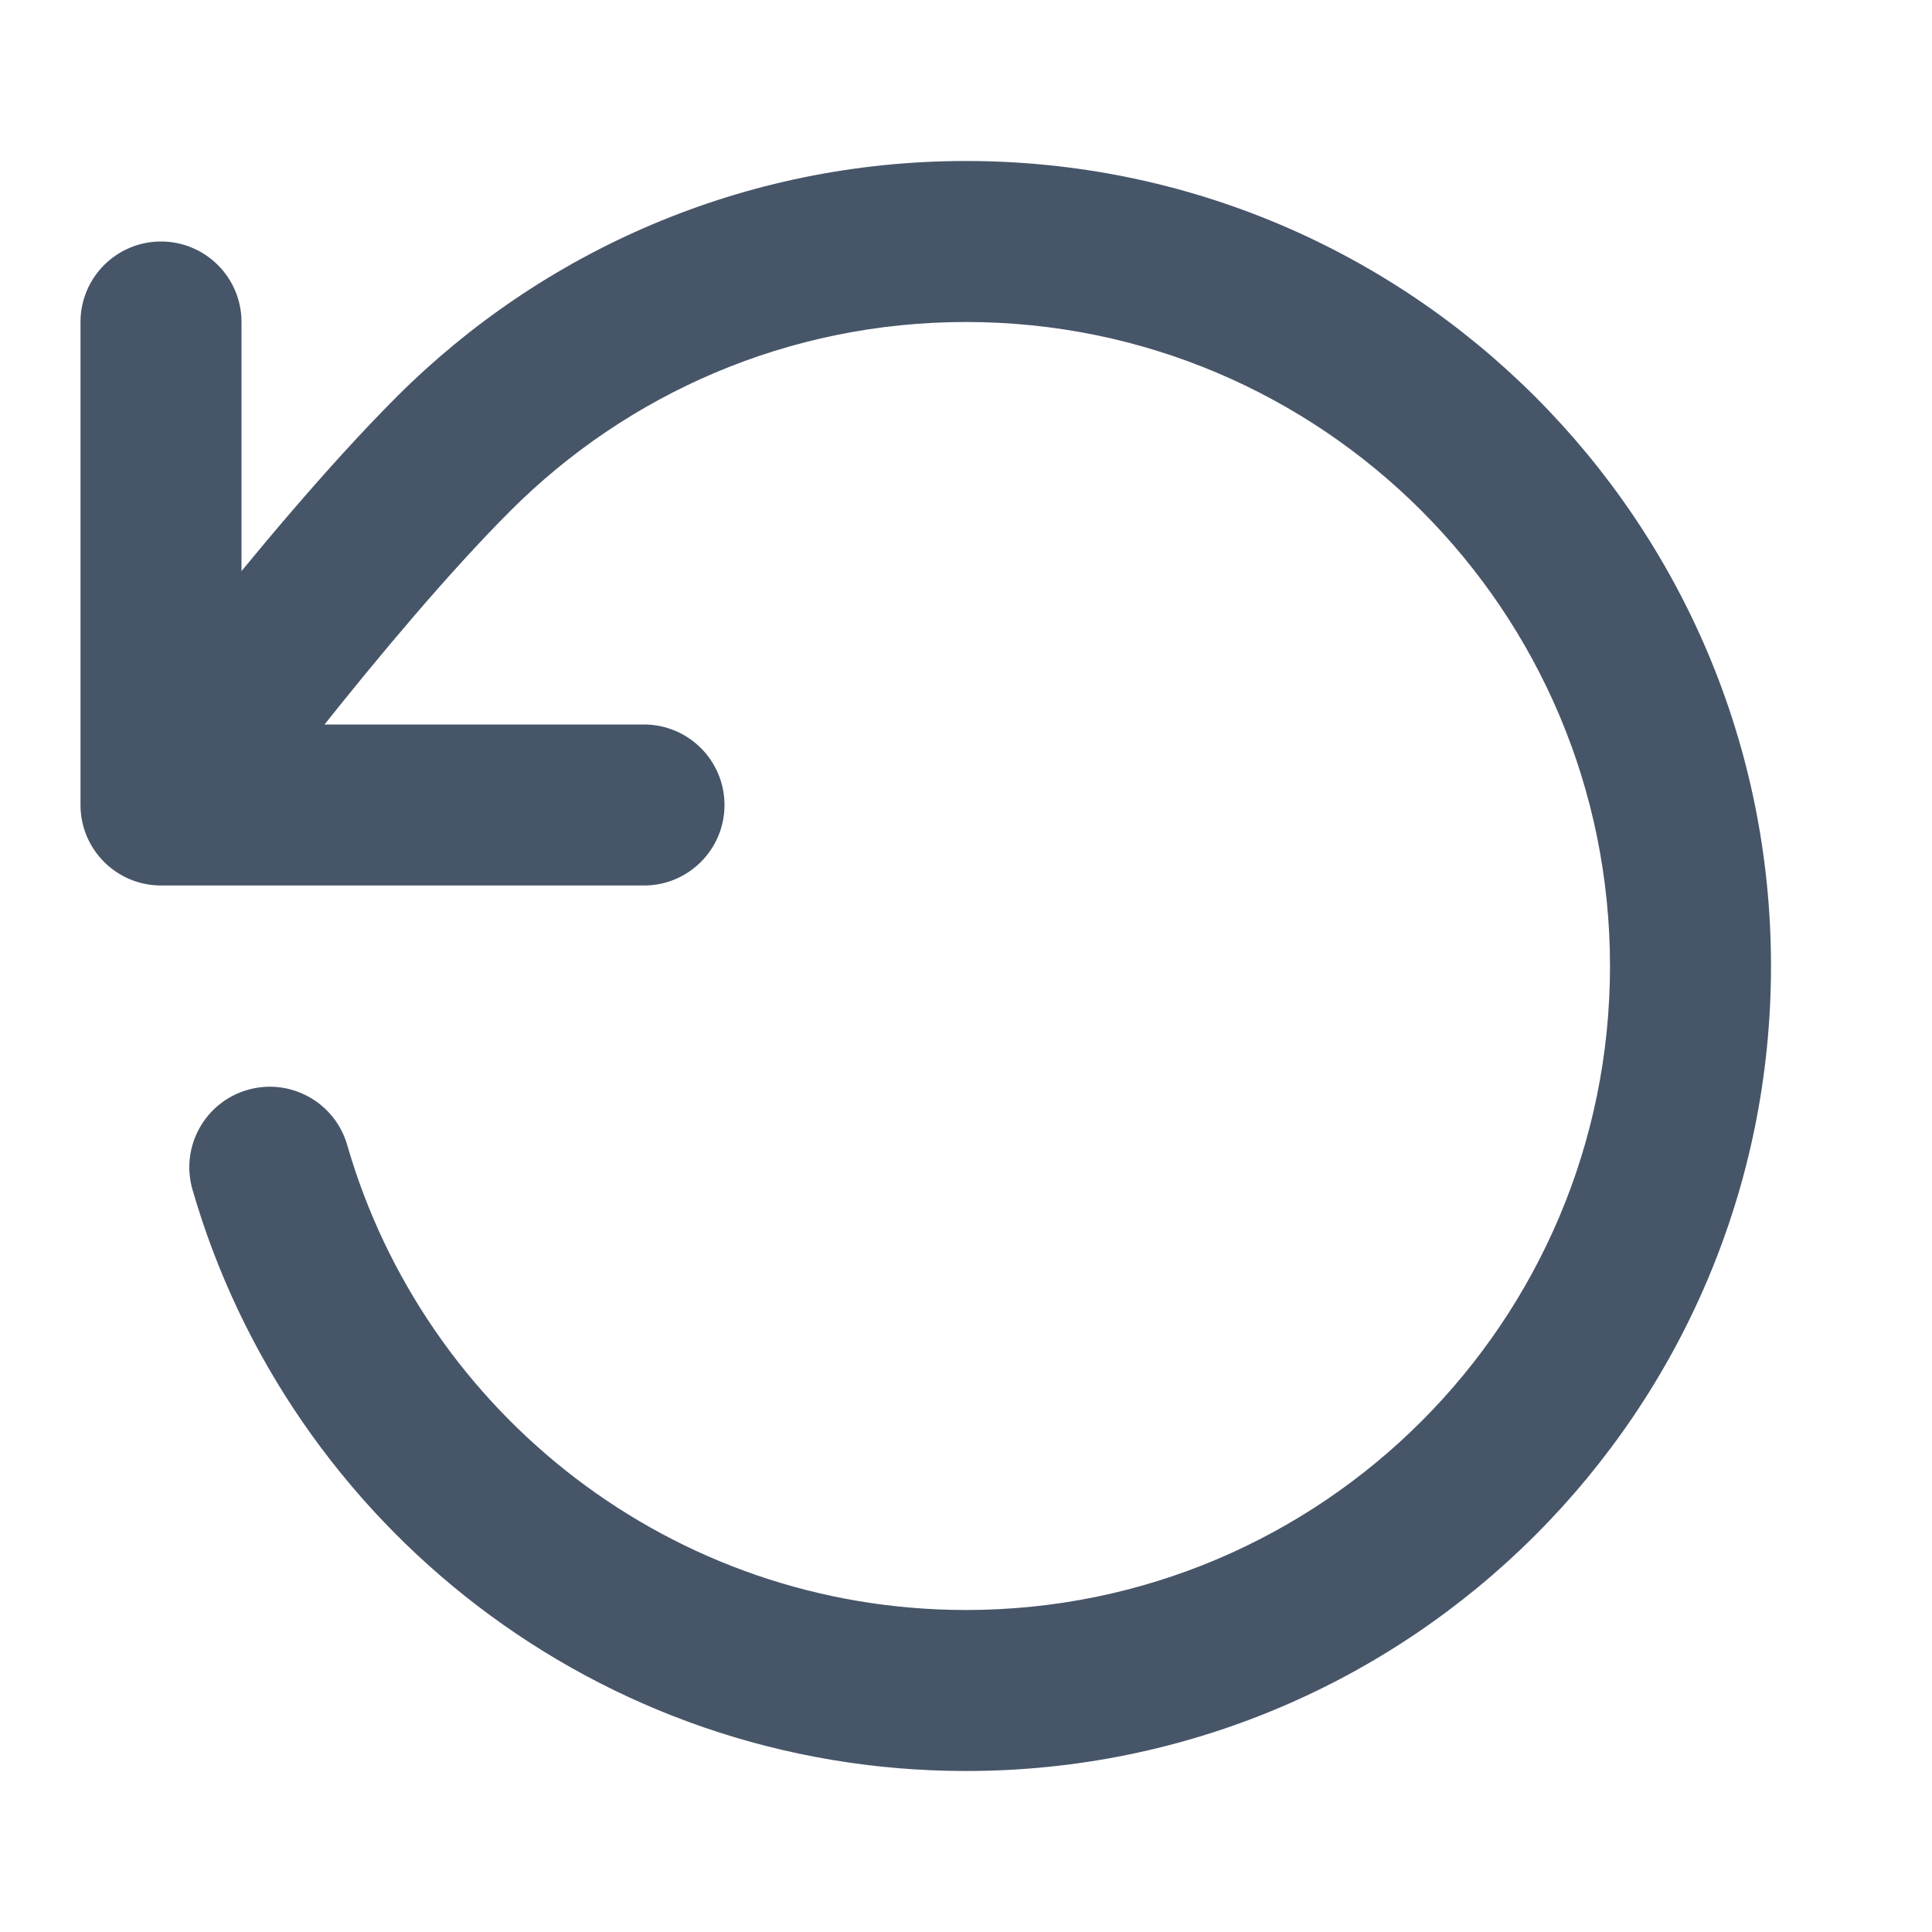
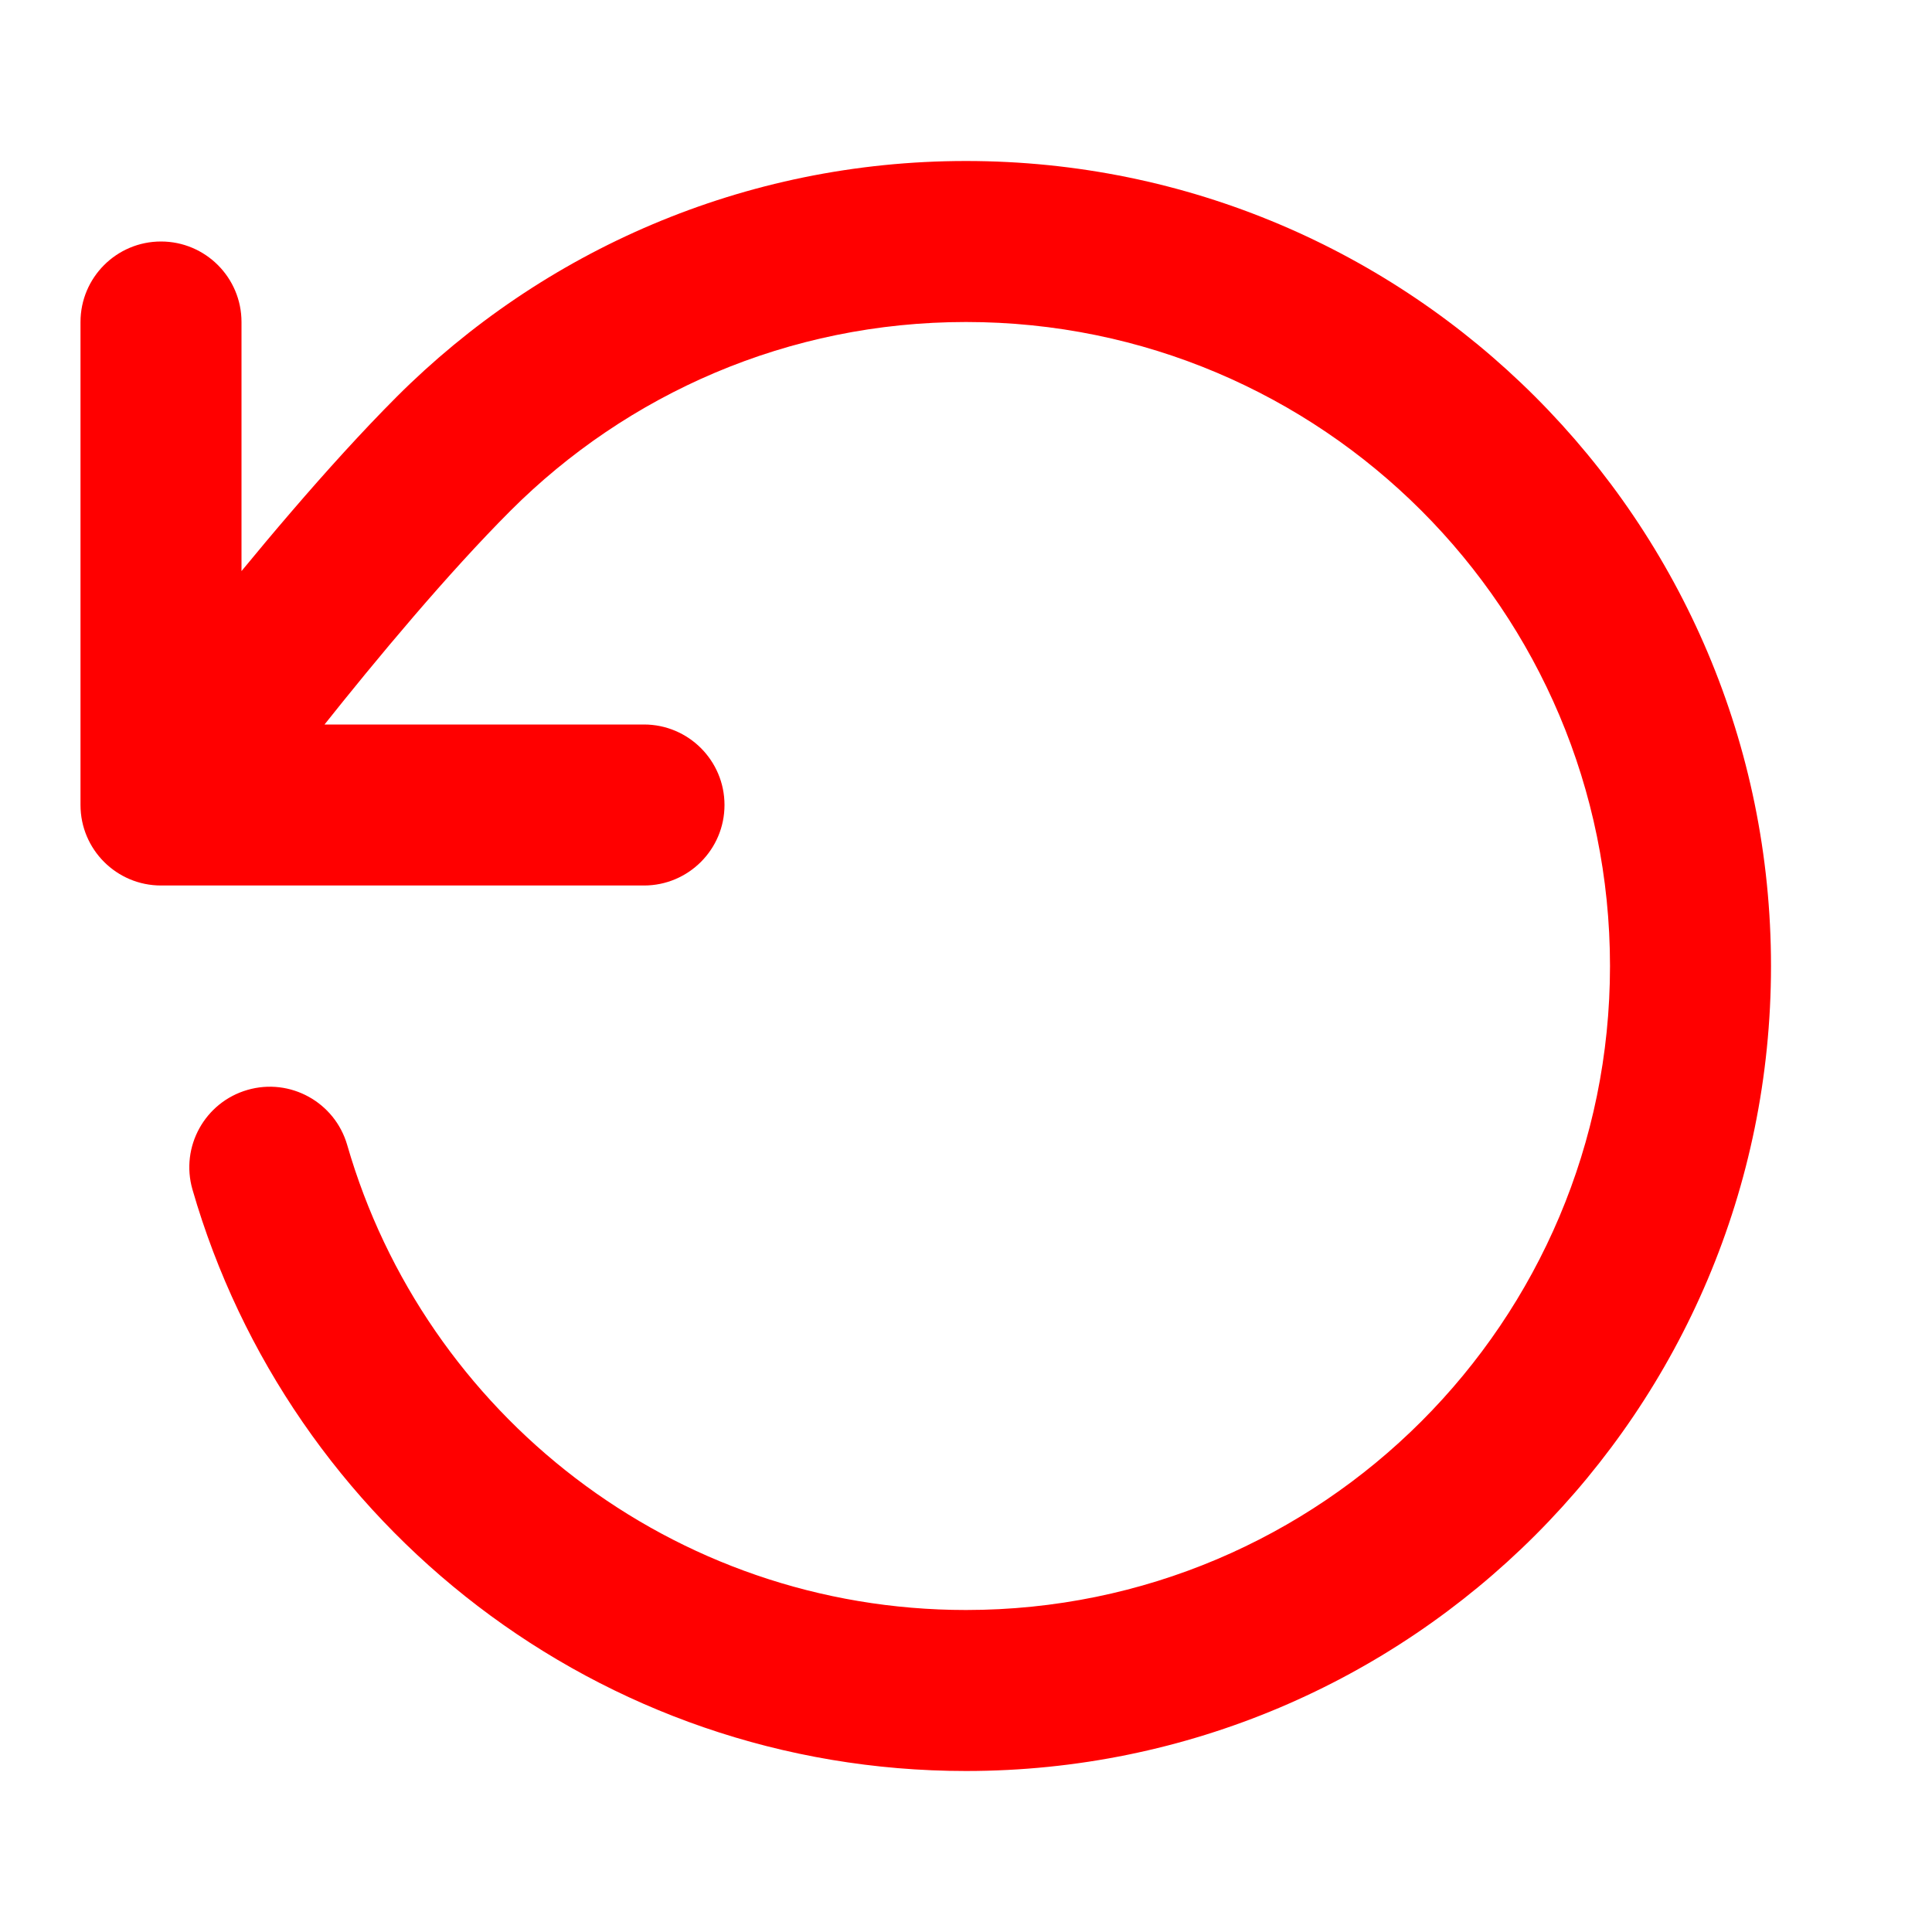
<svg xmlns="http://www.w3.org/2000/svg" width="24" height="24" viewBox="0 0 24 24" fill="none">
-   <path d="M5.634 5.638L6.341 6.345L5.634 5.638ZM2 10H1C1 10.552 1.448 11 2 11V10ZM4.313 14.223C4.159 13.692 3.605 13.386 3.075 13.539C2.544 13.692 2.238 14.247 2.391 14.777L4.313 14.223ZM3 4C3 3.448 2.552 3 2 3C1.448 3 1 3.448 1 4H3ZM8 11C8.552 11 9 10.552 9 10C9 9.448 8.552 9 8 9V11ZM20 12C20 16.418 16.418 20 12 20V22C17.523 22 22 17.523 22 12H20ZM12 4C16.418 4 20 7.582 20 12H22C22 6.477 17.523 2 12 2V4ZM6.341 6.345C7.79 4.895 9.79 4 12 4V2C9.238 2 6.735 3.121 4.926 4.931L6.341 6.345ZM4.926 4.931C4.071 5.788 3.134 6.914 2.423 7.808C2.065 8.259 1.759 8.657 1.542 8.944C1.433 9.087 1.347 9.202 1.287 9.282C1.258 9.322 1.235 9.353 1.219 9.375C1.211 9.385 1.205 9.393 1.201 9.399C1.199 9.402 1.197 9.404 1.196 9.406C1.195 9.406 1.195 9.407 1.194 9.407C1.194 9.408 1.194 9.408 1.194 9.408C1.194 9.408 1.194 9.408 1.194 9.408C1.194 9.408 1.194 9.408 2 10C2.806 10.592 2.806 10.592 2.806 10.592C2.806 10.592 2.806 10.592 2.806 10.592C2.806 10.592 2.806 10.592 2.806 10.591C2.806 10.591 2.807 10.591 2.807 10.59C2.808 10.589 2.809 10.588 2.811 10.585C2.815 10.58 2.82 10.573 2.827 10.563C2.841 10.544 2.863 10.515 2.891 10.477C2.948 10.401 3.031 10.29 3.136 10.152C3.346 9.875 3.642 9.489 3.989 9.053C4.688 8.173 5.568 7.119 6.341 6.345L4.926 4.931ZM12 20C8.354 20 5.276 17.561 4.313 14.223L2.391 14.777C3.595 18.948 7.44 22 12 22V20ZM1 4V10H3V4H1ZM2 11H8V9H2V11Z" fill="#475569" />
+   <path d="M5.634 5.638L6.341 6.345L5.634 5.638ZM2 10H1C1 10.552 1.448 11 2 11V10ZM4.313 14.223C4.159 13.692 3.605 13.386 3.075 13.539C2.544 13.692 2.238 14.247 2.391 14.777L4.313 14.223ZM3 4C3 3.448 2.552 3 2 3C1.448 3 1 3.448 1 4H3ZM8 11C8.552 11 9 10.552 9 10C9 9.448 8.552 9 8 9V11ZM20 12C20 16.418 16.418 20 12 20V22C17.523 22 22 17.523 22 12H20ZM12 4C16.418 4 20 7.582 20 12H22C22 6.477 17.523 2 12 2V4ZM6.341 6.345C7.79 4.895 9.79 4 12 4V2C9.238 2 6.735 3.121 4.926 4.931L6.341 6.345ZM4.926 4.931C4.071 5.788 3.134 6.914 2.423 7.808C2.065 8.259 1.759 8.657 1.542 8.944C1.433 9.087 1.347 9.202 1.287 9.282C1.258 9.322 1.235 9.353 1.219 9.375C1.211 9.385 1.205 9.393 1.201 9.399C1.199 9.402 1.197 9.404 1.196 9.406C1.195 9.406 1.195 9.407 1.194 9.407C1.194 9.408 1.194 9.408 1.194 9.408C1.194 9.408 1.194 9.408 1.194 9.408C1.194 9.408 1.194 9.408 2 10C2.806 10.592 2.806 10.592 2.806 10.592C2.806 10.592 2.806 10.592 2.806 10.592C2.806 10.592 2.806 10.592 2.806 10.591C2.806 10.591 2.807 10.591 2.807 10.59C2.808 10.589 2.809 10.588 2.811 10.585C2.815 10.58 2.82 10.573 2.827 10.563C2.841 10.544 2.863 10.515 2.891 10.477C2.948 10.401 3.031 10.29 3.136 10.152C3.346 9.875 3.642 9.489 3.989 9.053C4.688 8.173 5.568 7.119 6.341 6.345L4.926 4.931ZM12 20C8.354 20 5.276 17.561 4.313 14.223L2.391 14.777C3.595 18.948 7.44 22 12 22V20ZM1 4V10H3V4H1ZM2 11H8V9H2V11Z" fill="#ff0000" />
</svg>
